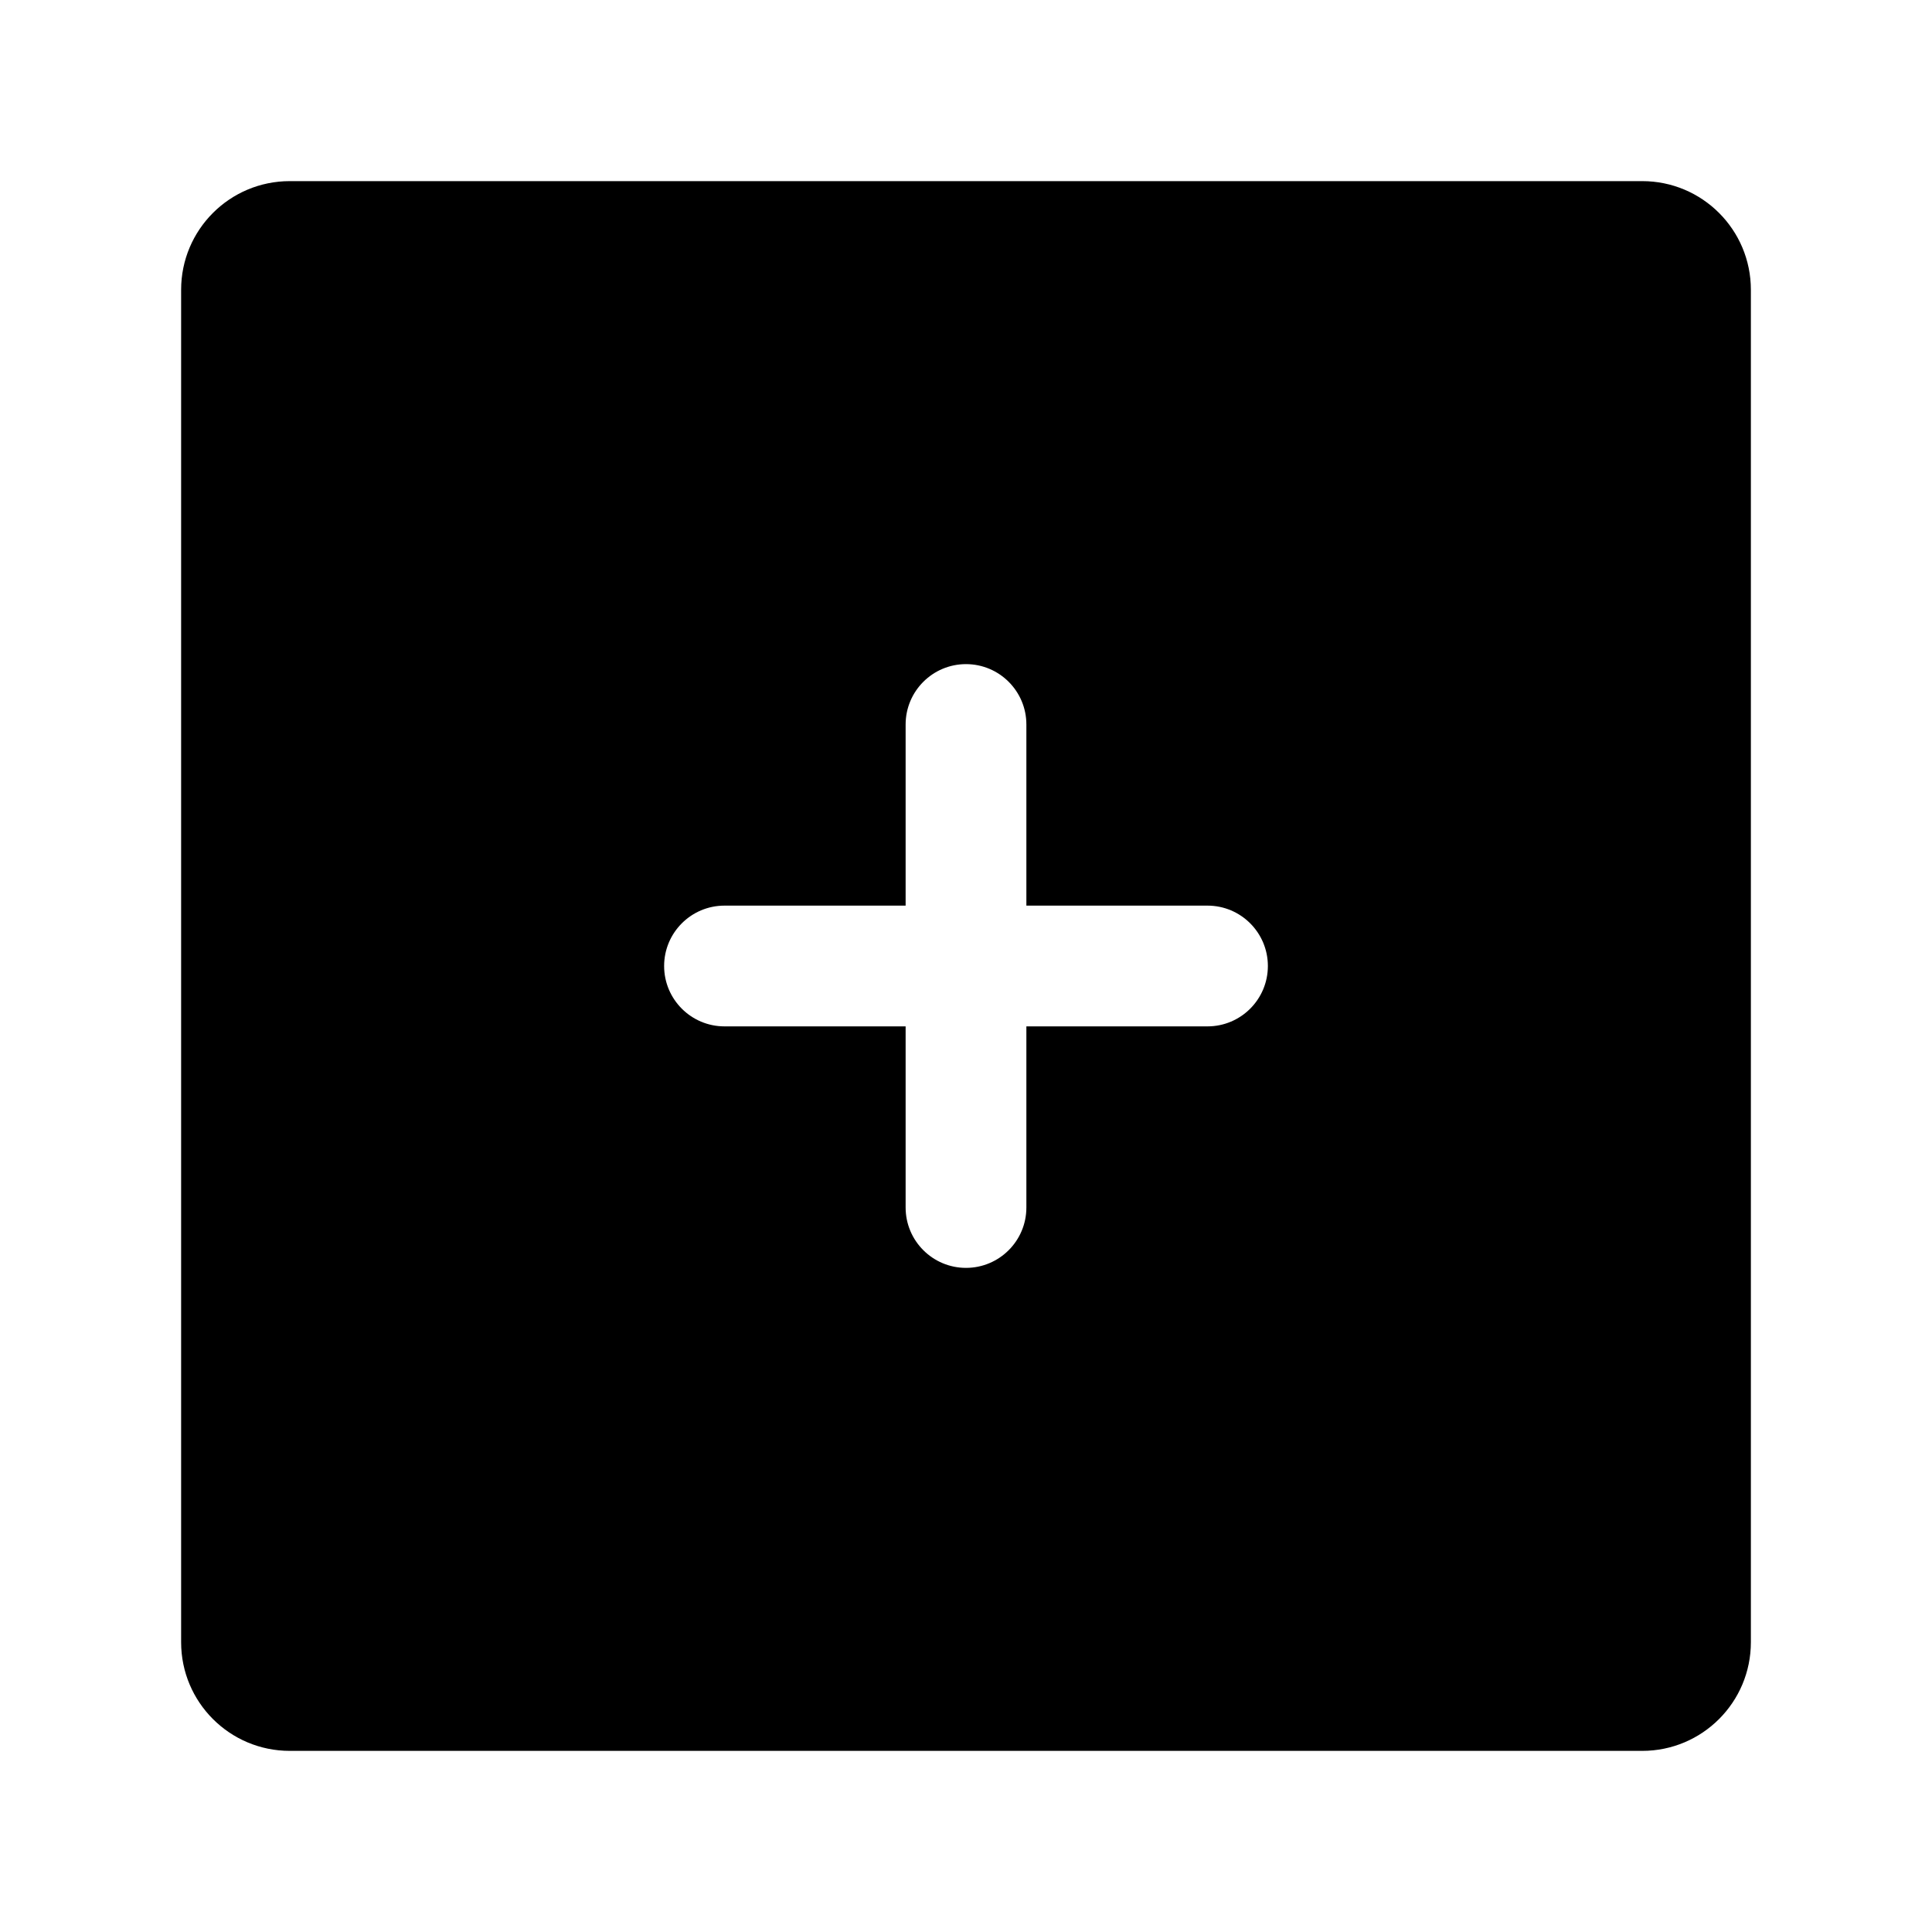
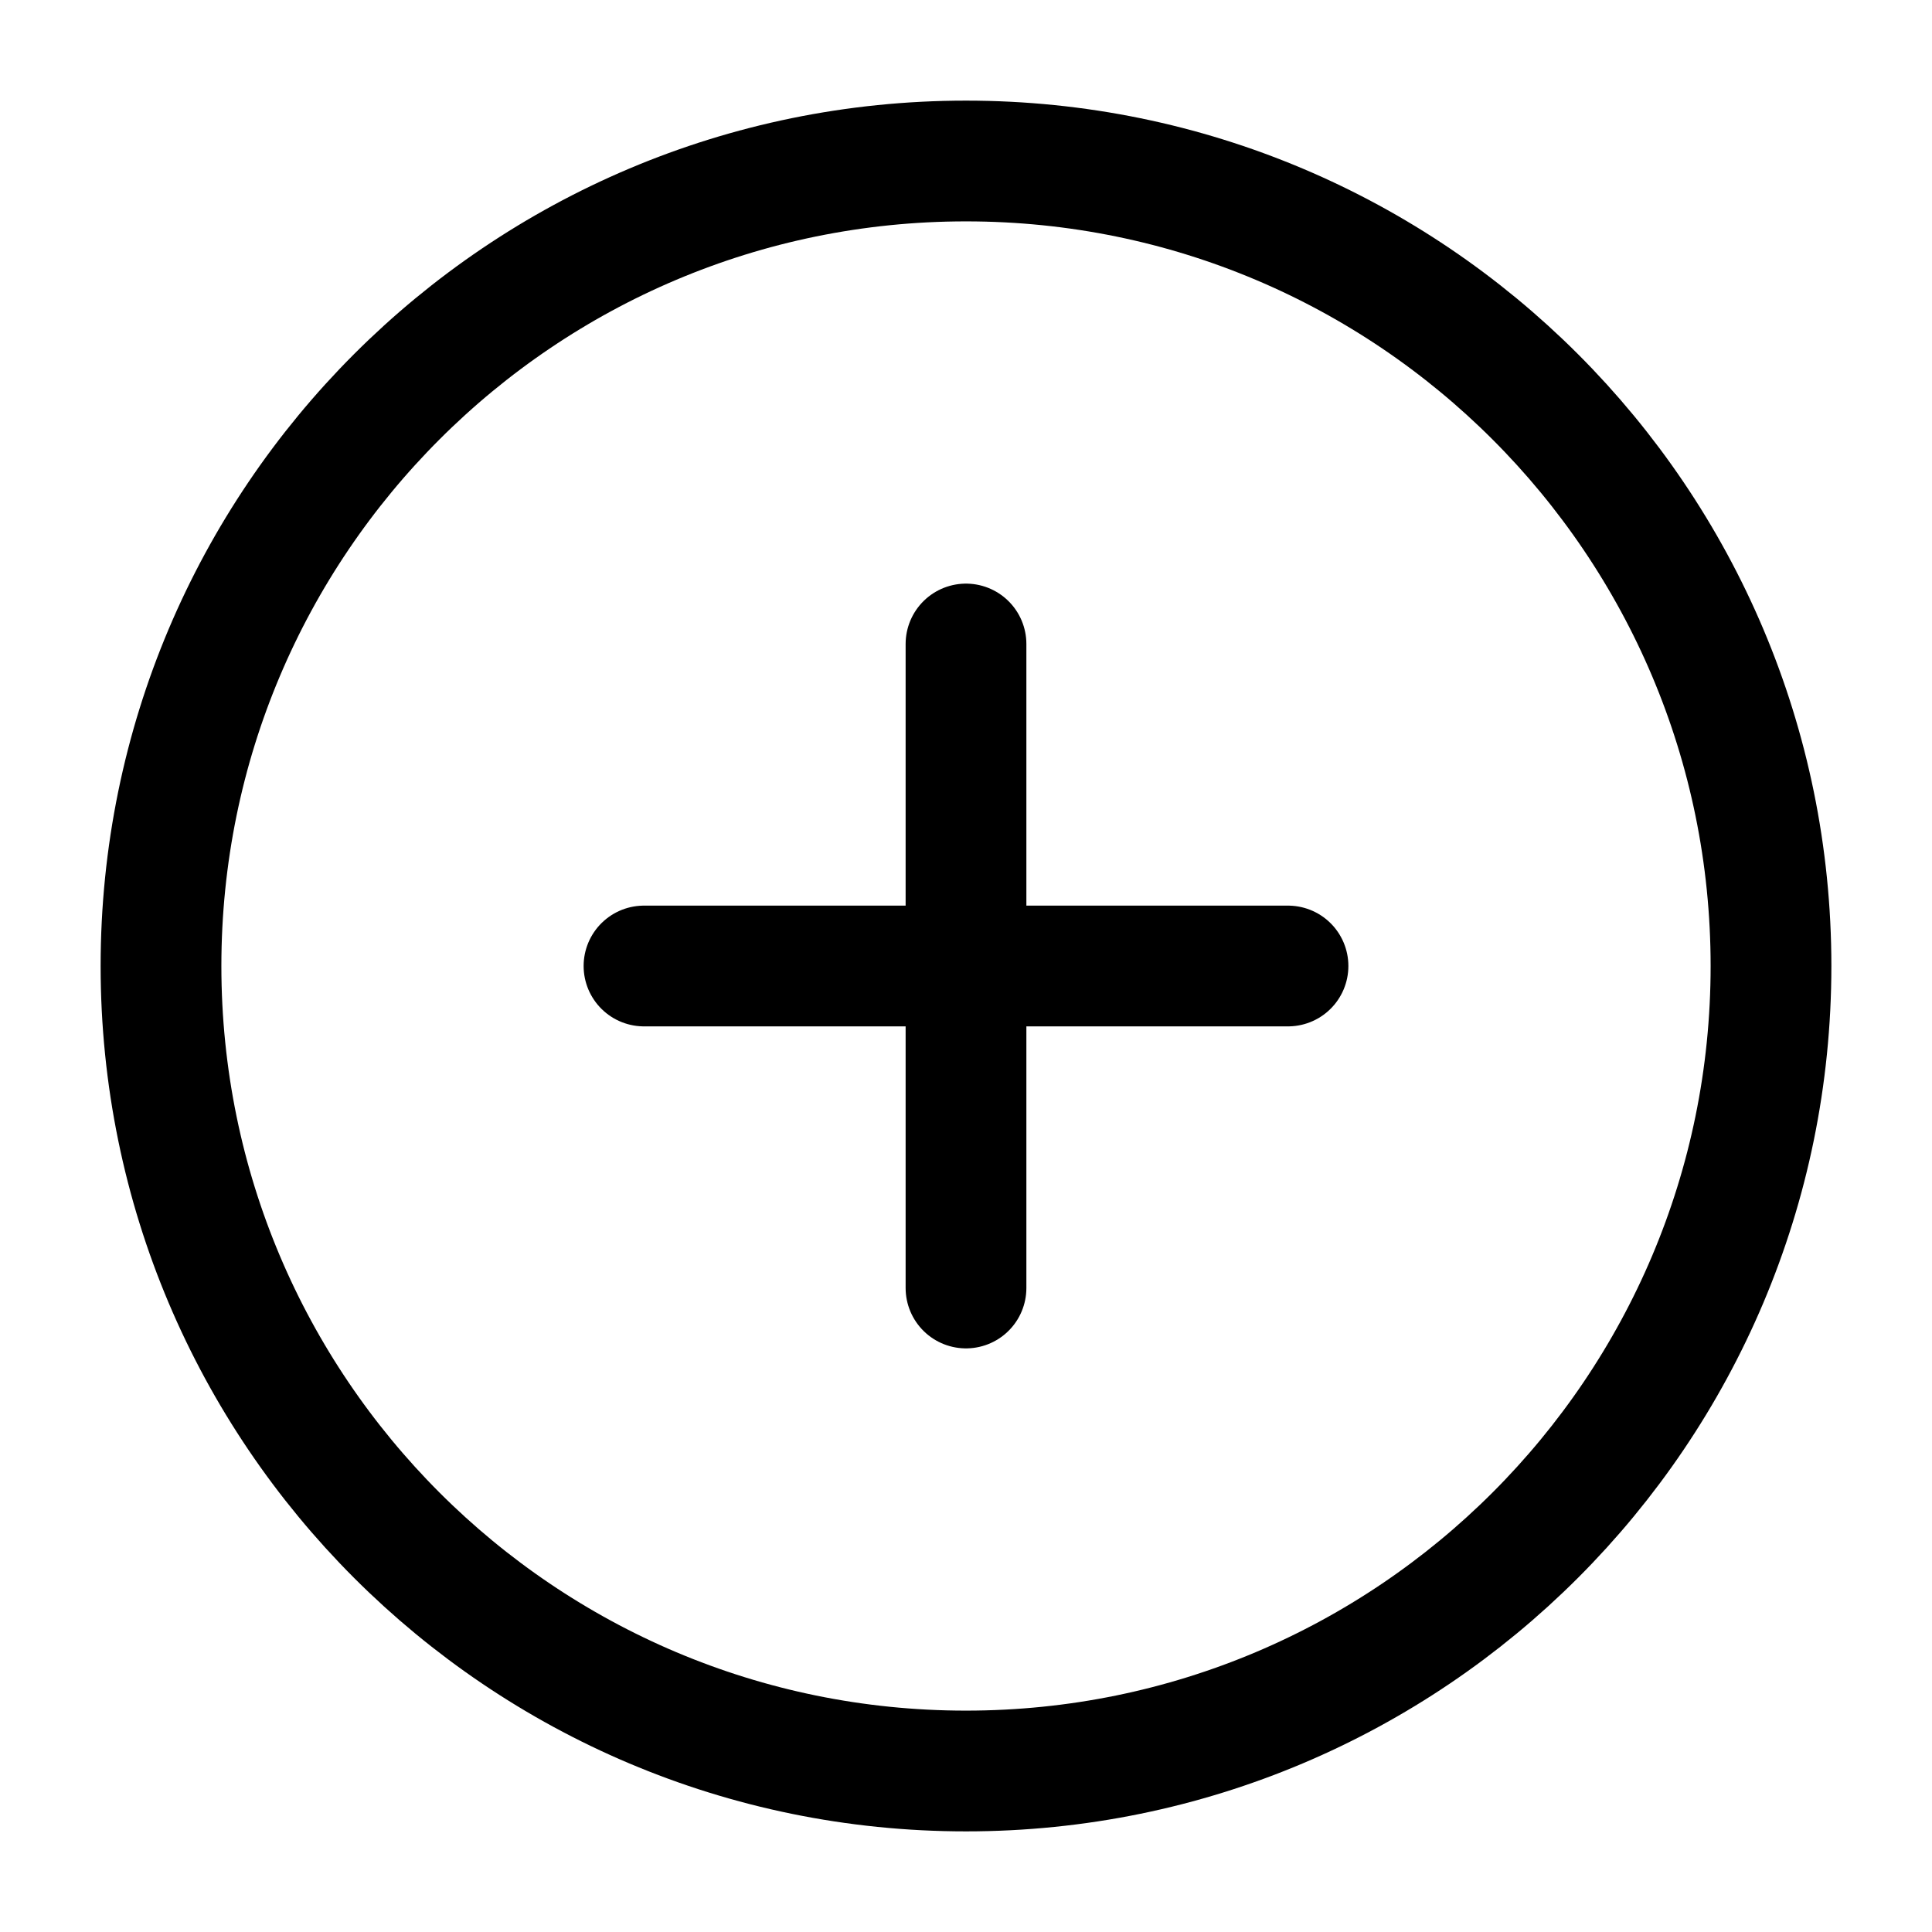
- <svg xmlns="http://www.w3.org/2000/svg" width="24px" height="24px" viewBox="0 0 24 24" fill="none" color="#000000" stroke-width="1.5">
-   <path fill-rule="evenodd" clip-rule="evenodd" d="M3.6 2.25C2.854 2.25 2.25 2.854 2.25 3.6V20.4C2.25 21.146 2.854 21.75 3.6 21.75H20.4C21.146 21.75 21.75 21.146 21.75 20.4V3.6C21.75 2.854 21.146 2.25 20.4 2.25H3.6ZM12.75 9C12.75 8.586 12.414 8.25 12 8.25C11.586 8.25 11.25 8.586 11.25 9V11.25H9C8.586 11.25 8.25 11.586 8.25 12C8.25 12.414 8.586 12.75 9 12.75H11.25V15C11.25 15.414 11.586 15.75 12 15.75C12.414 15.75 12.75 15.414 12.75 15V12.75H15C15.414 12.75 15.75 12.414 15.75 12C15.75 11.586 15.414 11.25 15 11.25H12.75V9Z" fill="#000000" />
+ <svg xmlns="http://www.w3.org/2000/svg" width="24px" height="24px" stroke-width="1.5" viewBox="0 0 24 24" fill="none" color="#000000">
+   <path d="M8 12H12M16 12H12M12 12V8M12 12V16" stroke="#000000" stroke-width="1.5" stroke-linecap="round" stroke-linejoin="round" />
+   <path d="M12 22C17.523 22 22 17.523 22 12C22 6.477 17.523 2 12 2C6.477 2 2 6.477 2 12C2 17.523 6.477 22 12 22Z" stroke="#000000" stroke-width="1.5" stroke-linecap="round" stroke-linejoin="round" />
</svg>
